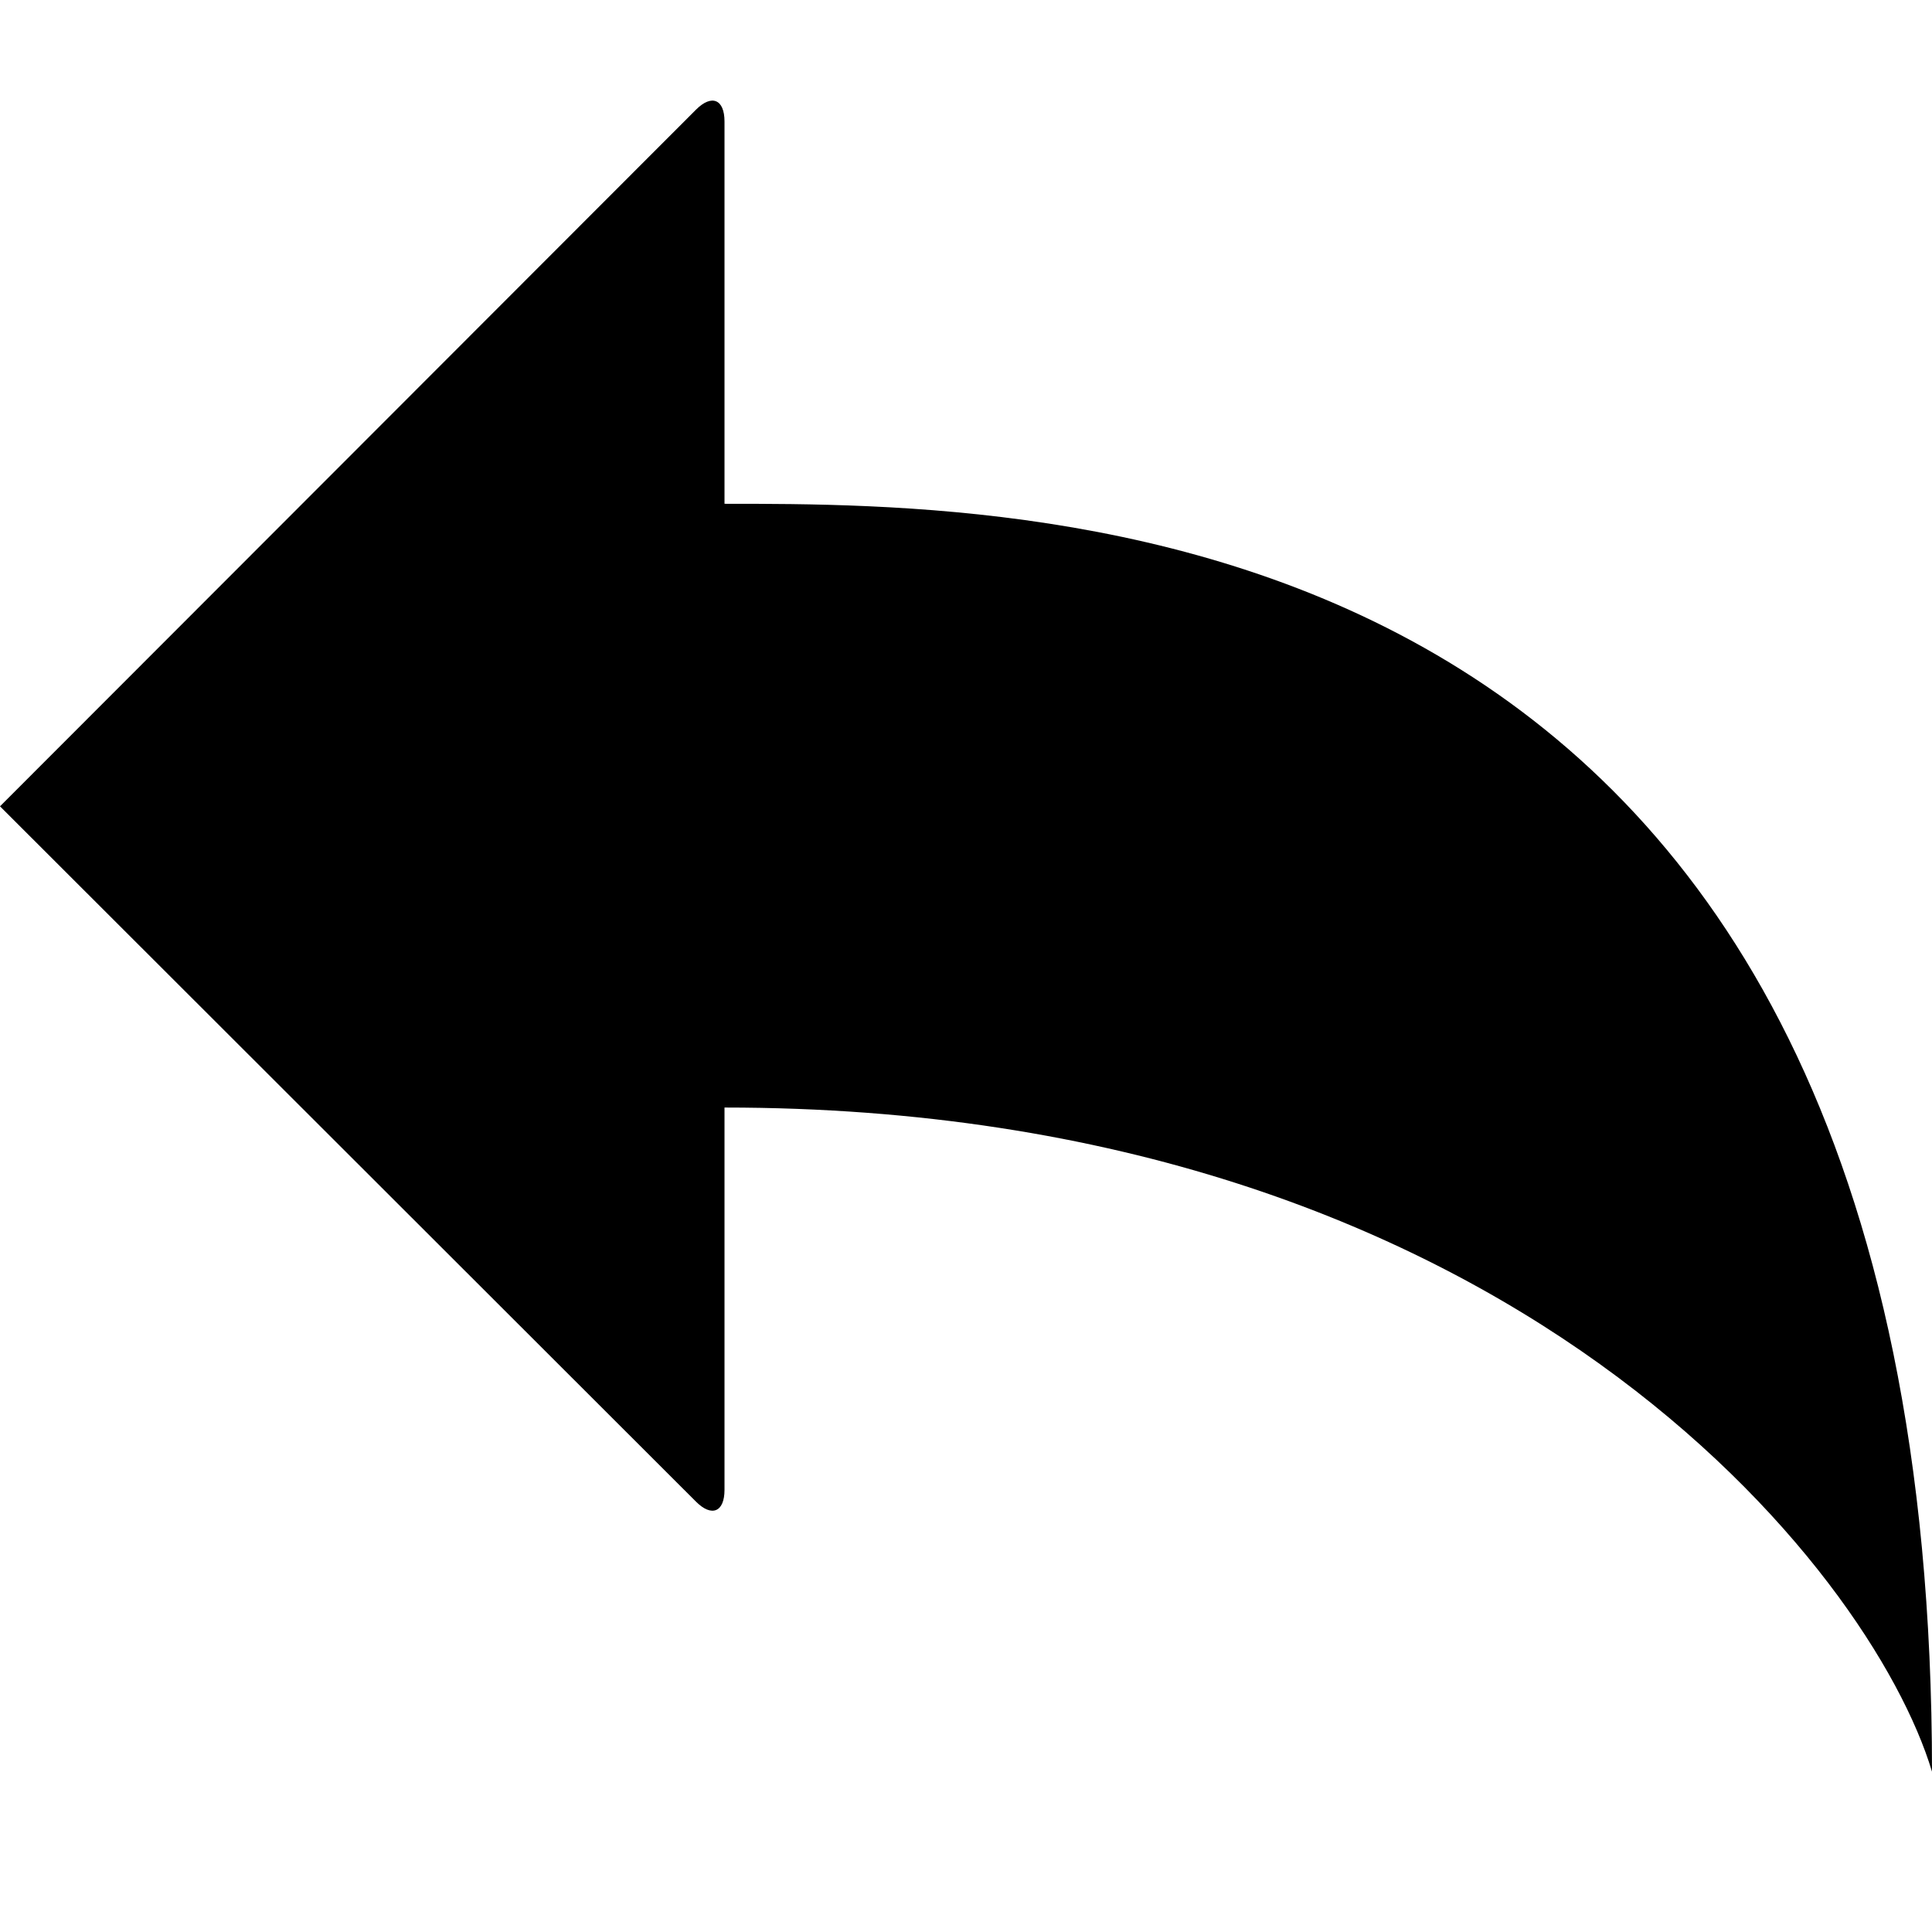
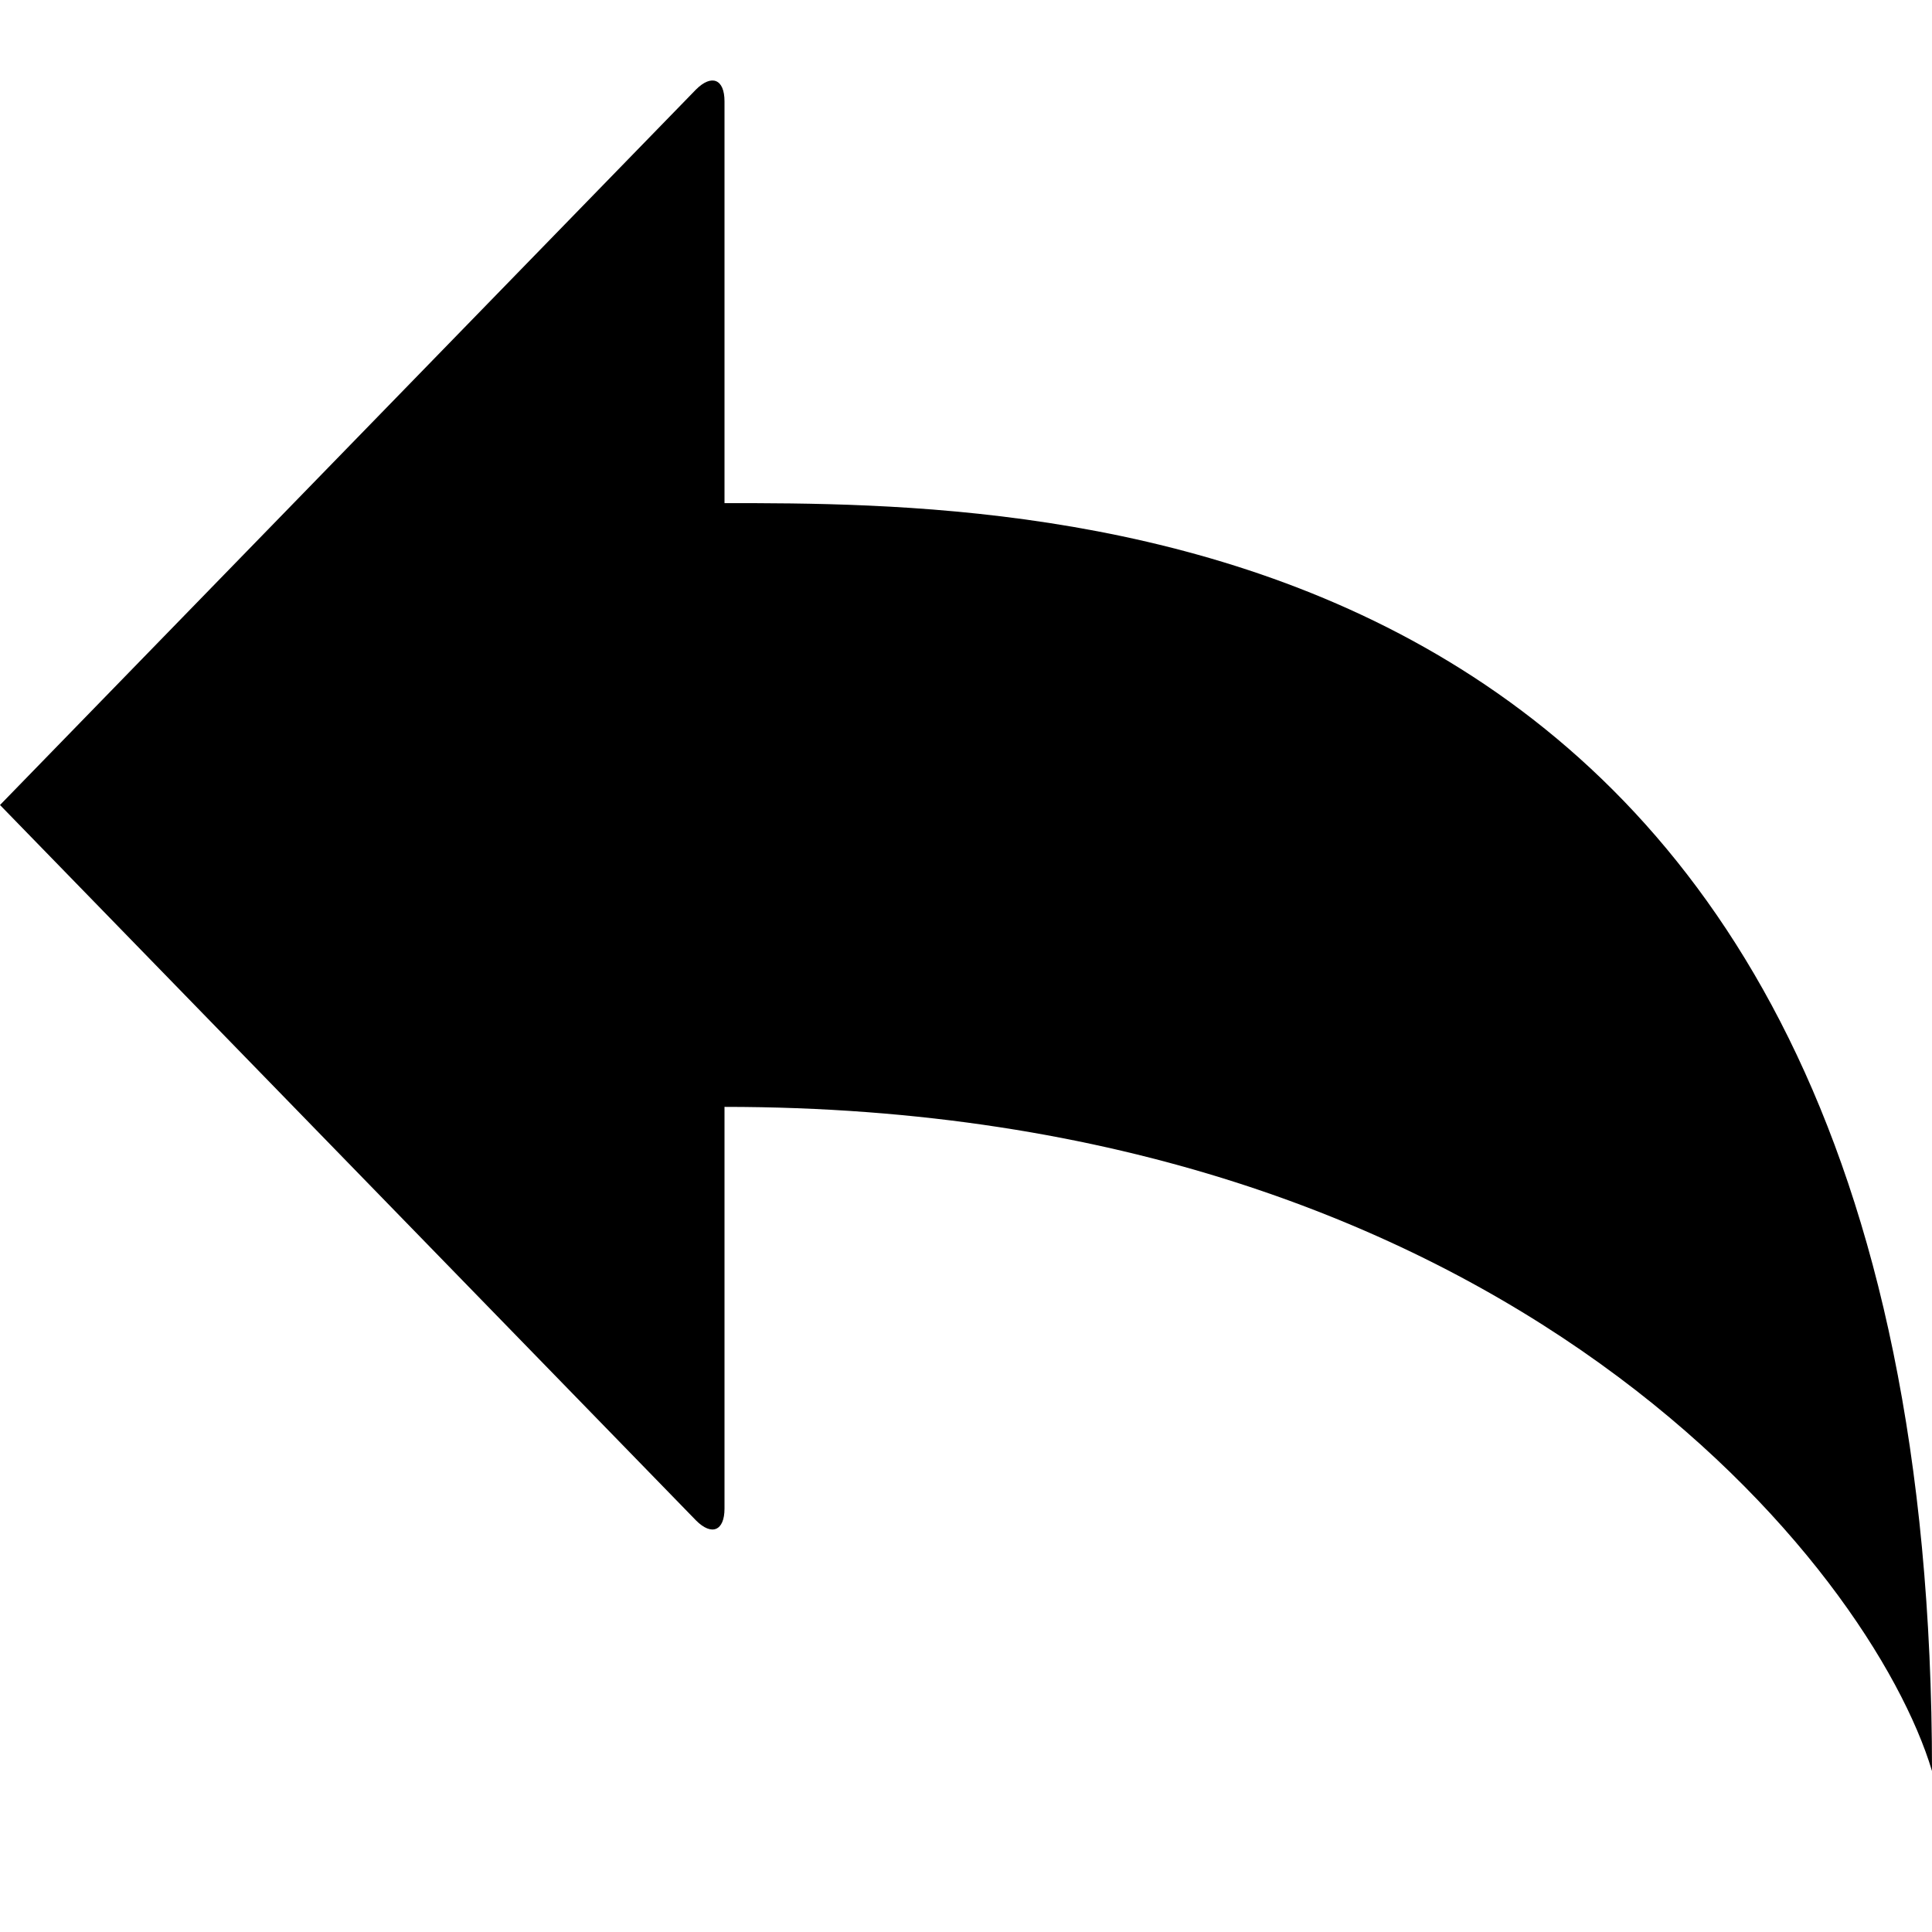
<svg xmlns="http://www.w3.org/2000/svg" version="1.1" id="Layer_1" x="0px" y="0px" width="1152px" height="1152px" viewBox="0 0 1152 1152" enable-background="new 0 0 1152 1152" xml:space="preserve">
  <g>
-     <path d="M432,300.394v-228c0-13.2-7.637-16.363-16.971-7.029L0,480.787l415.029,414.636c9.334,9.334,16.971,6.171,16.971-7.029   v-228c468,0,684,276,720,396C1152,300.394,624,300.393,432,300.394z" />
+     <path d="M432,300.001V60.377c0-13.219-7.641-16.312-16.969-7.031L0,480.001l415.031,426.608c9.328,9.375,16.969,6.188,16.969-7.031   V660.001c468,0,684,275.999,720,395.999C1152,300.001,624,300.001,432,300.001z" />
  </g>
</svg>
